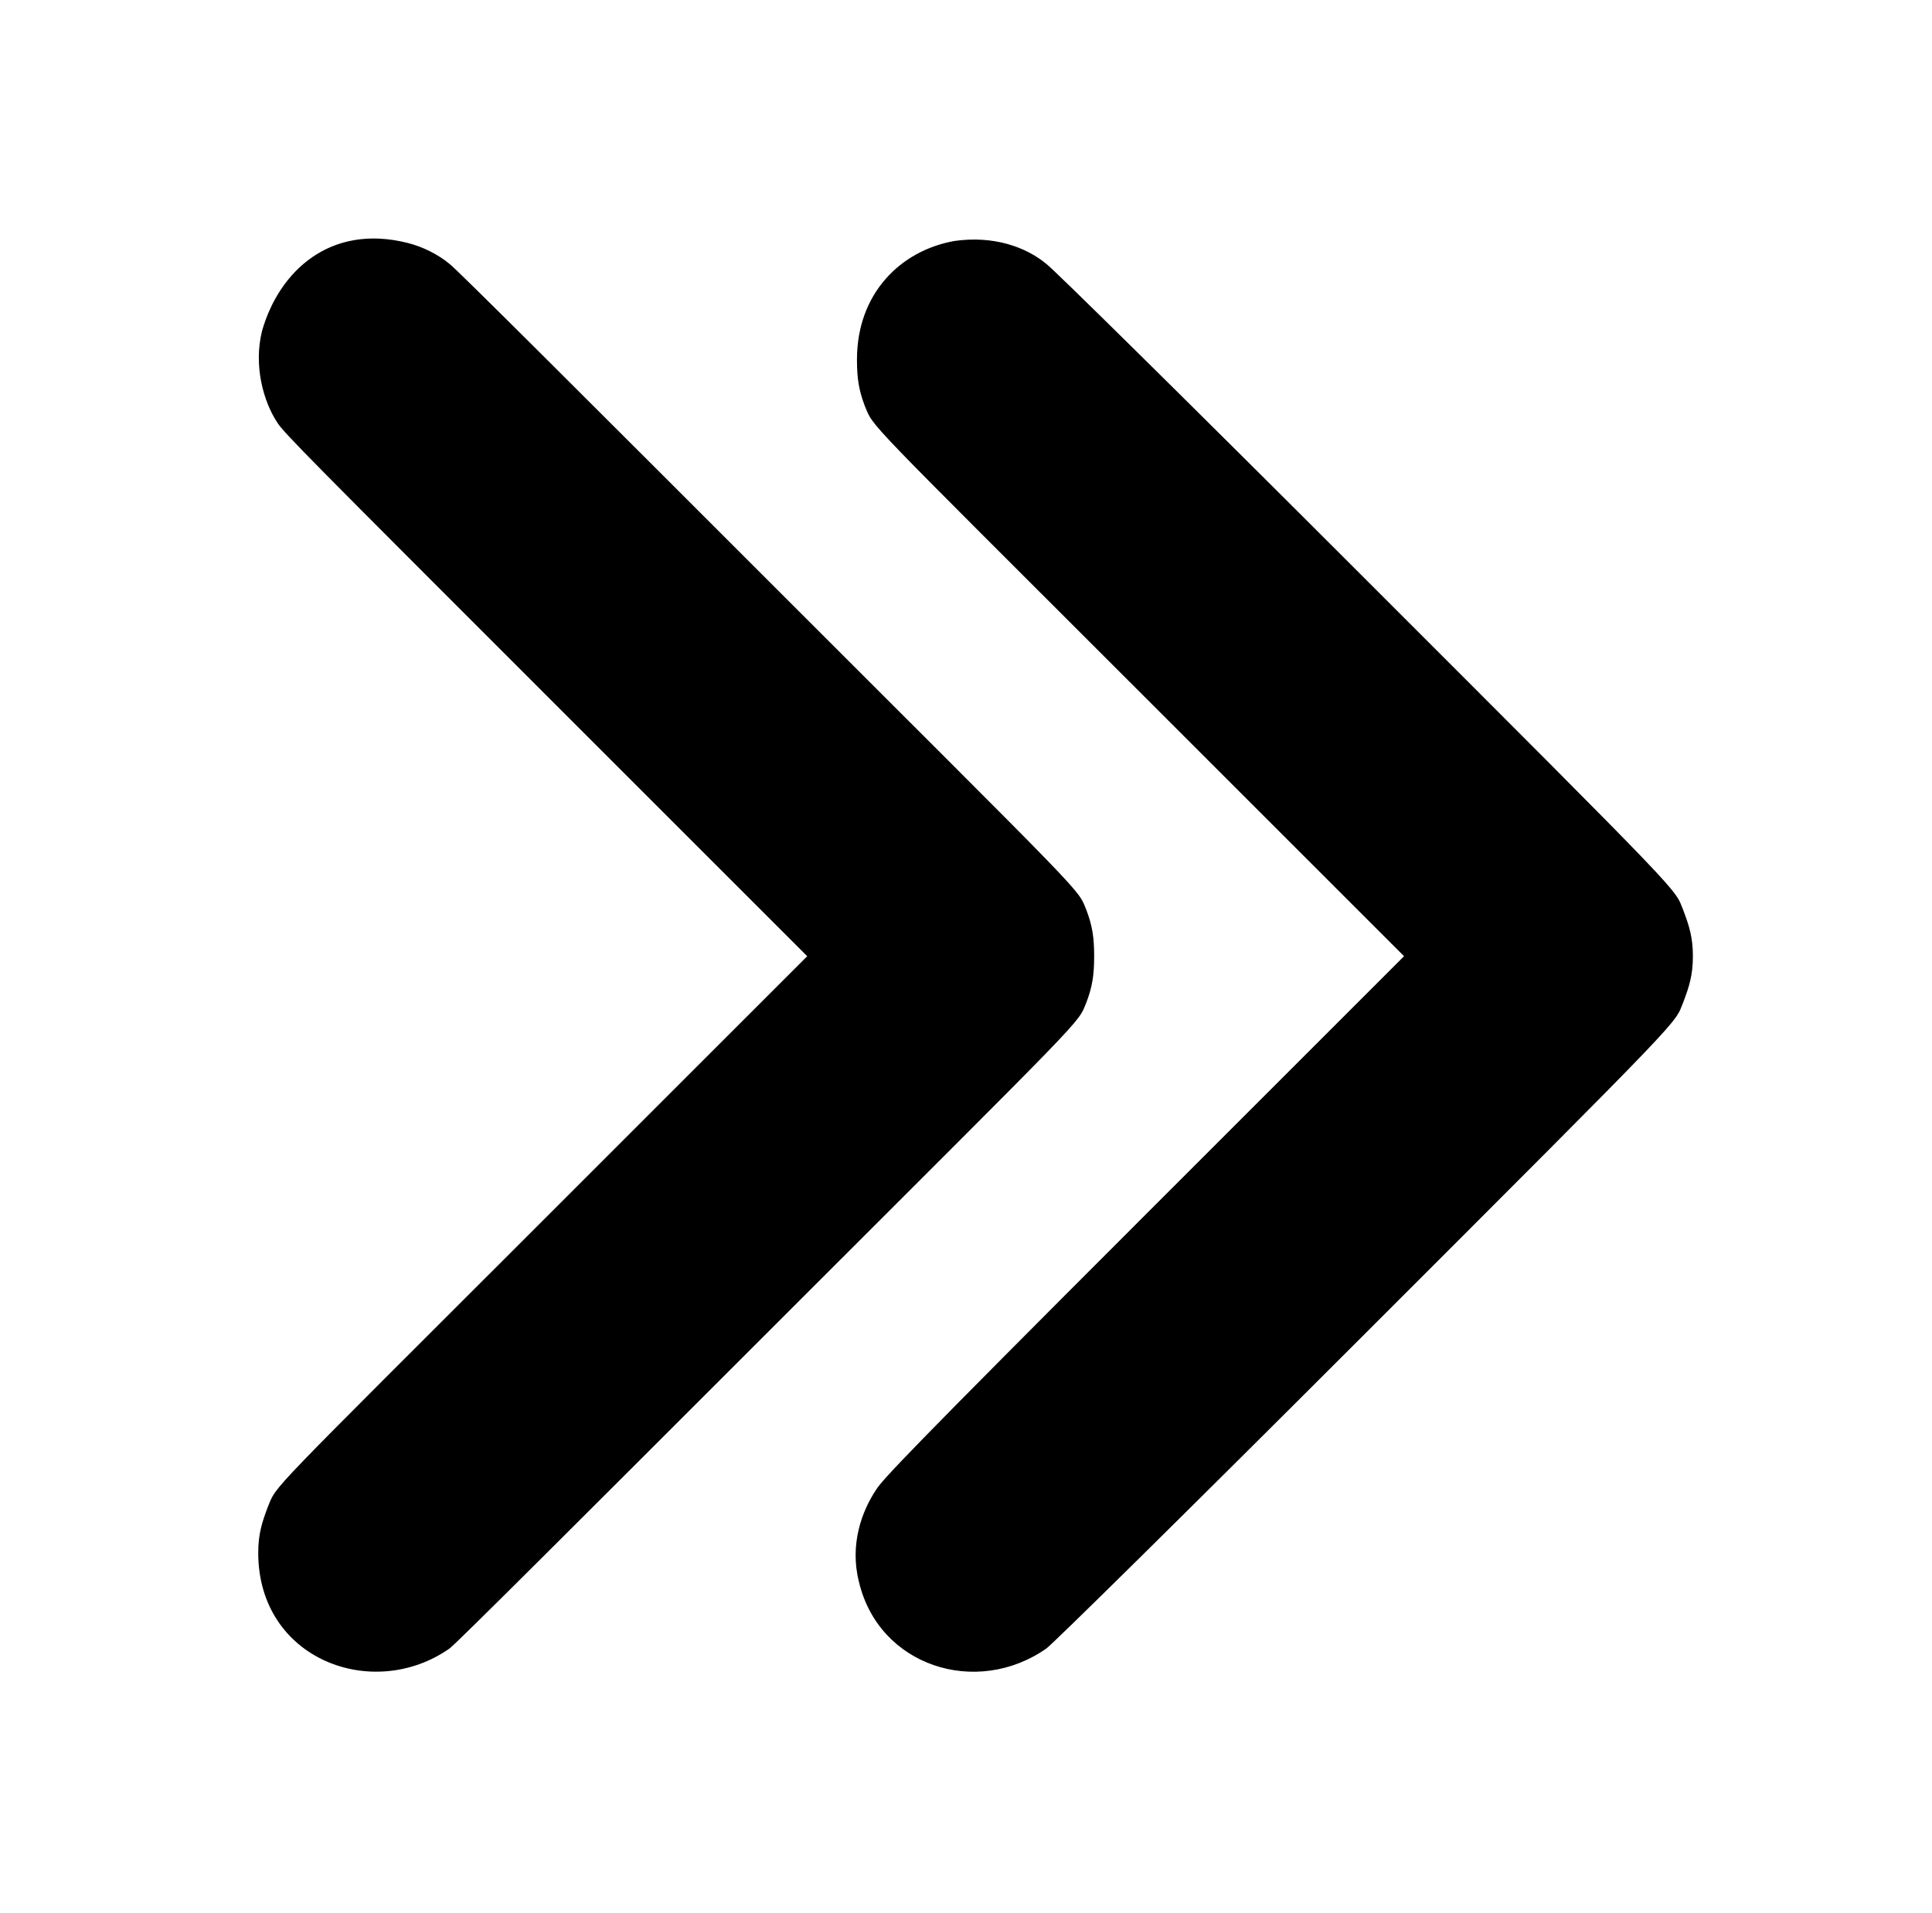
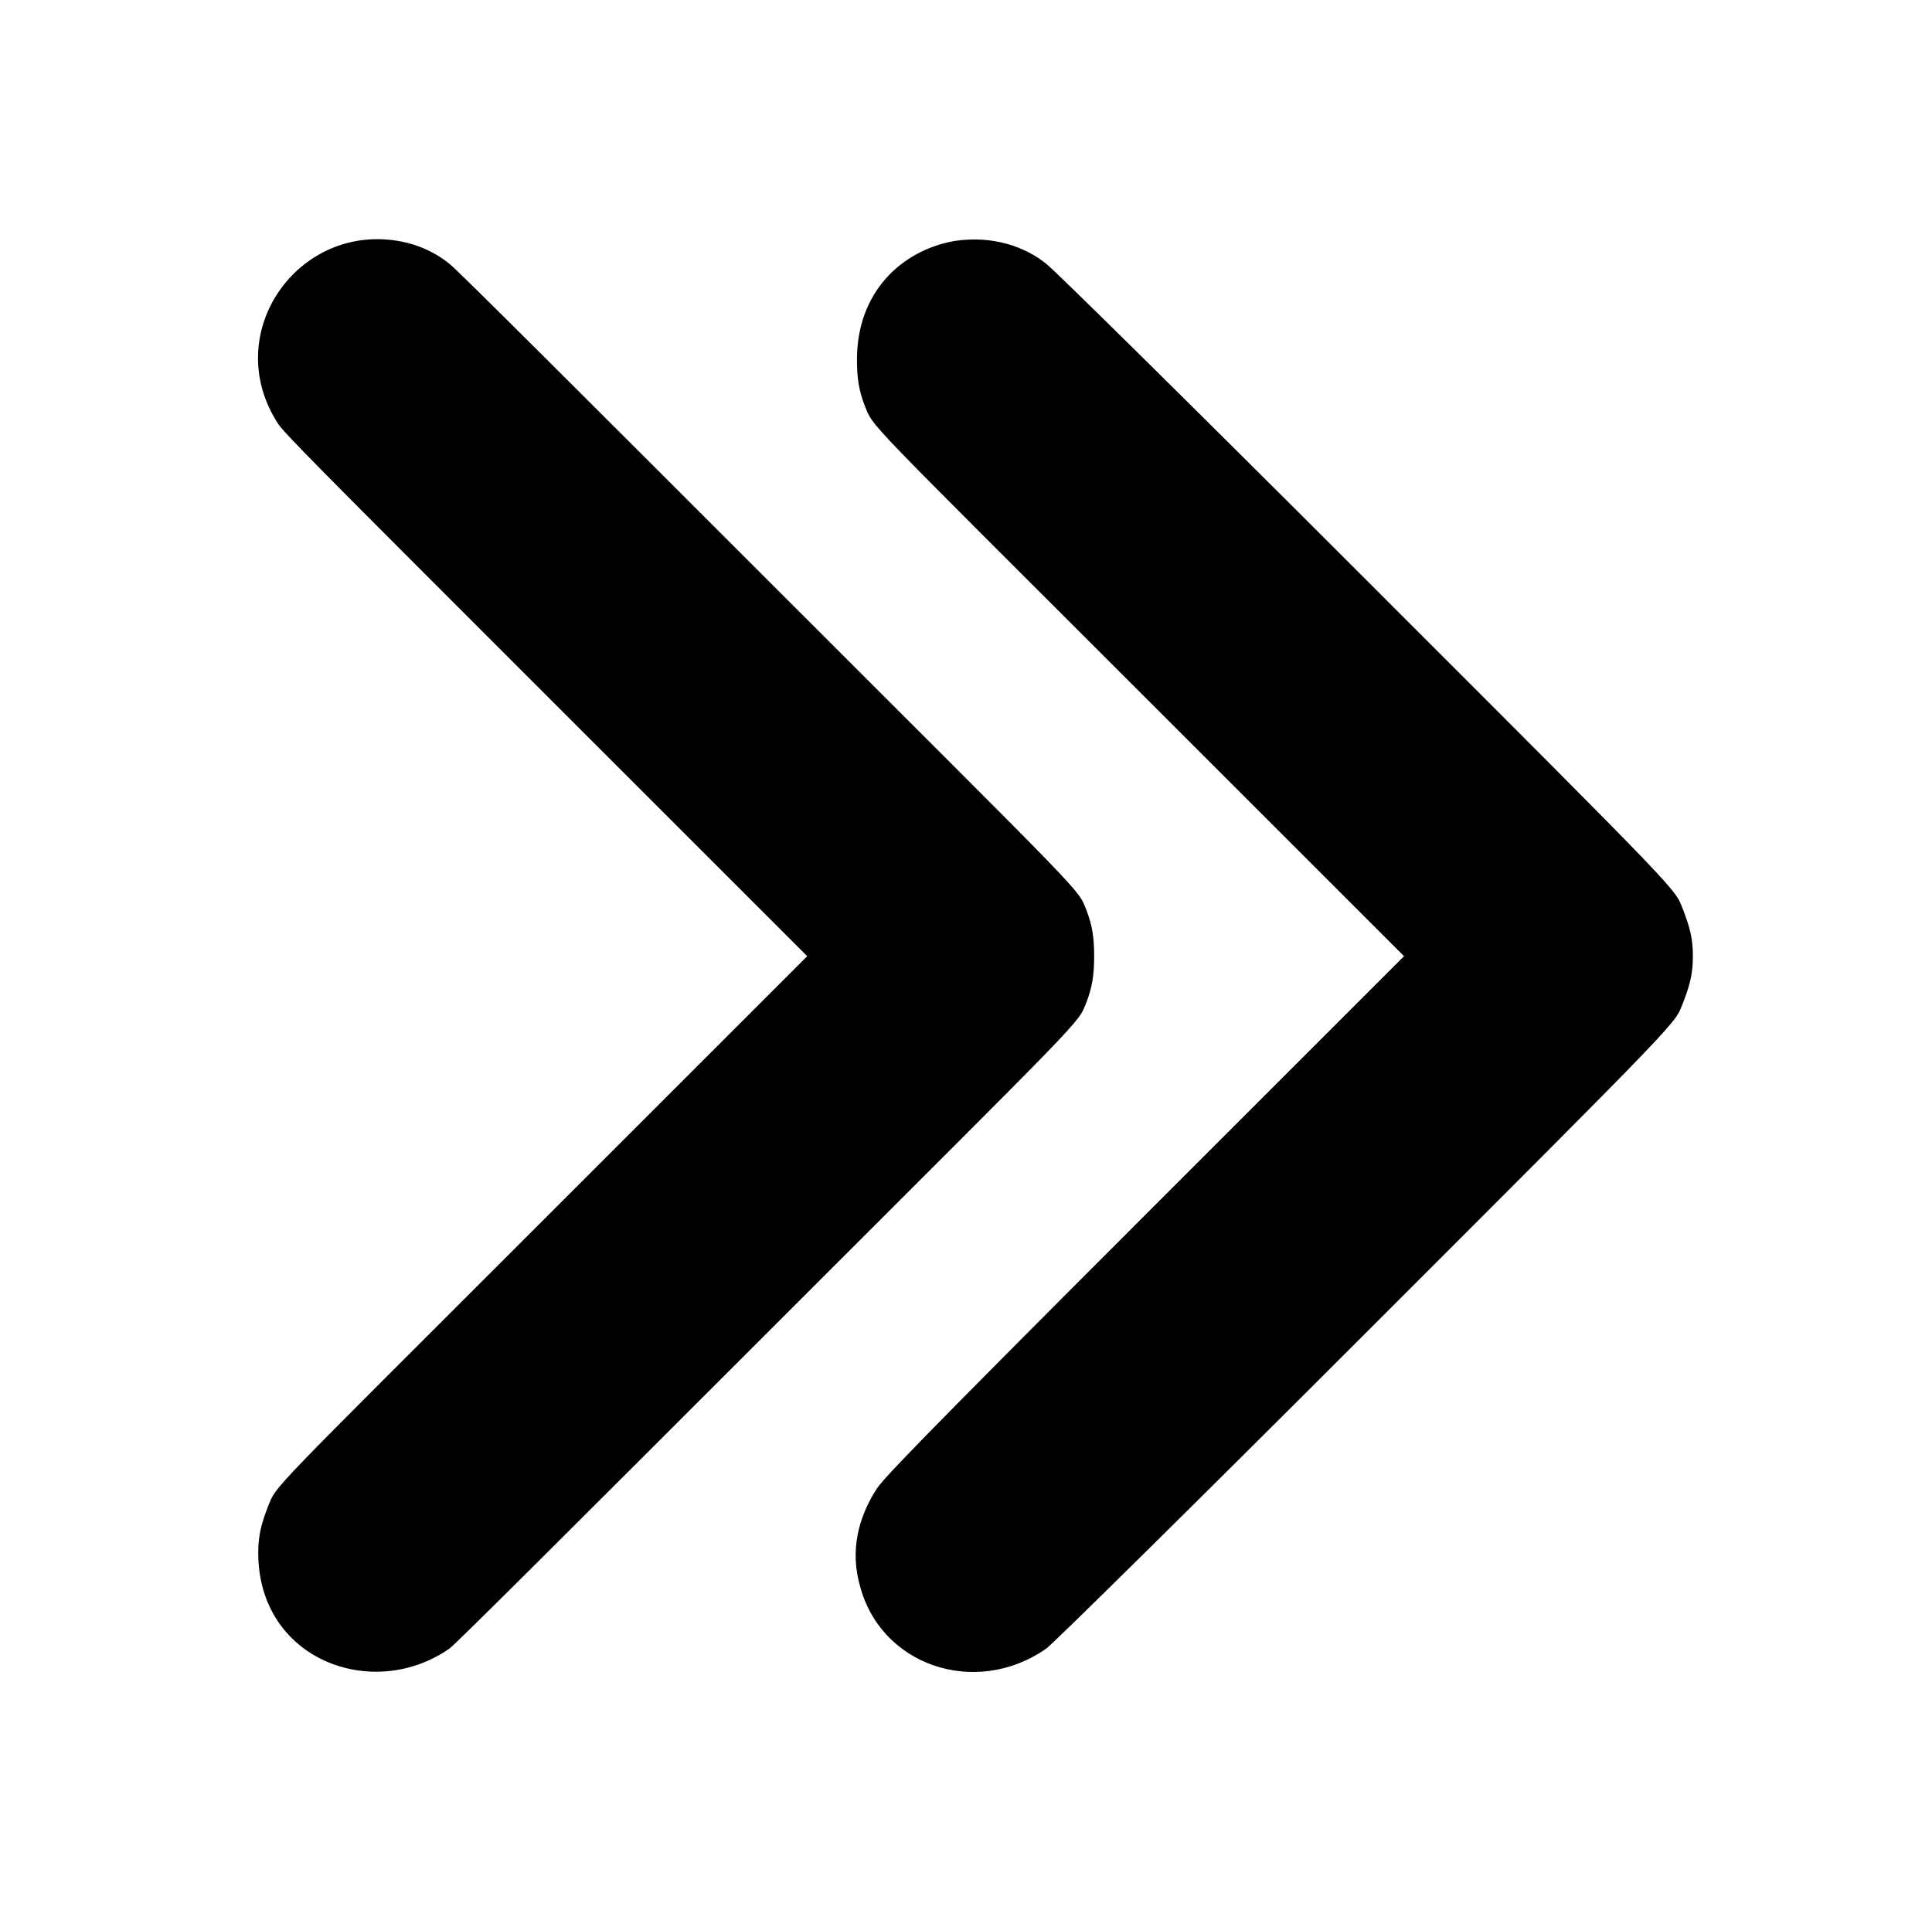
<svg xmlns="http://www.w3.org/2000/svg" version="1.1" viewBox="-10 0 1010 1000">
  <g transform="matrix(1 0 0 -1 0 800)">
-     <path fill="currentColor" d="M127 627c8.853 30.985 35.389 56.153 76 46c8 -2 16 -6 22 -11c3 -2 71 -70 164 -163c173 -173 164 -163 169 -175c3 -8 4 -14 4 -24s-1 -16 -4 -24c-5 -12 4 -2 -169 -175c-93 -93 -161 -161 -164 -163c-40.125 -28.087 -100 -5.686 -100 50c0 10 2 16 5 24 c5 12 -3 3 145 151l137 137l-137 137c-121 121 -137 137 -140 142c-7.176 10.764 -12.588 29.65 -8 48zM489 674c-28.067 -4.953 -51 -27.335 -51 -62c0 -10 1 -16 4 -24c5 -12 -3 -3 145 -151l137 -137l-137 -137c-121 -121 -136 -137 -139 -142 c-7.432 -11.147 -13.882 -28.47 -9 -48c10.327 -44.257 61.429 -60.599 98 -35c3 2 72 70 165 163c173 173 163 163 168 175c3 8 5 14 5 24s-2 16 -5 24c-5 12 5 2 -168 175c-93 93 -162 161 -165 163c-10.884 9.07 -27.93 14.867 -48 12z" />
+     <path fill="currentColor" d="M135 579c-30.619 48.115 12.886 107.443 68 94c8 -2 16 -6 22 -11c3 -2 71 -70 164 -163c173 -173 164 -163 169 -175c3 -8 4 -14 4 -24s-1 -16 -4 -24c-5 -12 4 -2 -169 -175c-93 -93 -161 -161 -164 -163c-40 -28 -100 -6 -100 50c0 10 2 16 5 24c5 12 -3 3 145 151 l137 137l-137 137c-121 121 -137 137 -140 142zM489 674c20 3 37 -3 48 -12c3 -2 72 -70 165 -163c173 -173 163 -163 168 -175c3 -8 5 -14 5 -24s-2 -16 -5 -24c-5 -12 5 -2 -168 -175c-93 -93 -162 -161 -165 -163c-37 -26 -88 -9 -98 35c-5 20 2 37 9 48 c3 5 18 21 139 142l137 137l-137 137c-148 148 -140 139 -145 151c-3 8 -4 14 -4 24c0 35 23 57 51 62z" />
  </g>
</svg>
